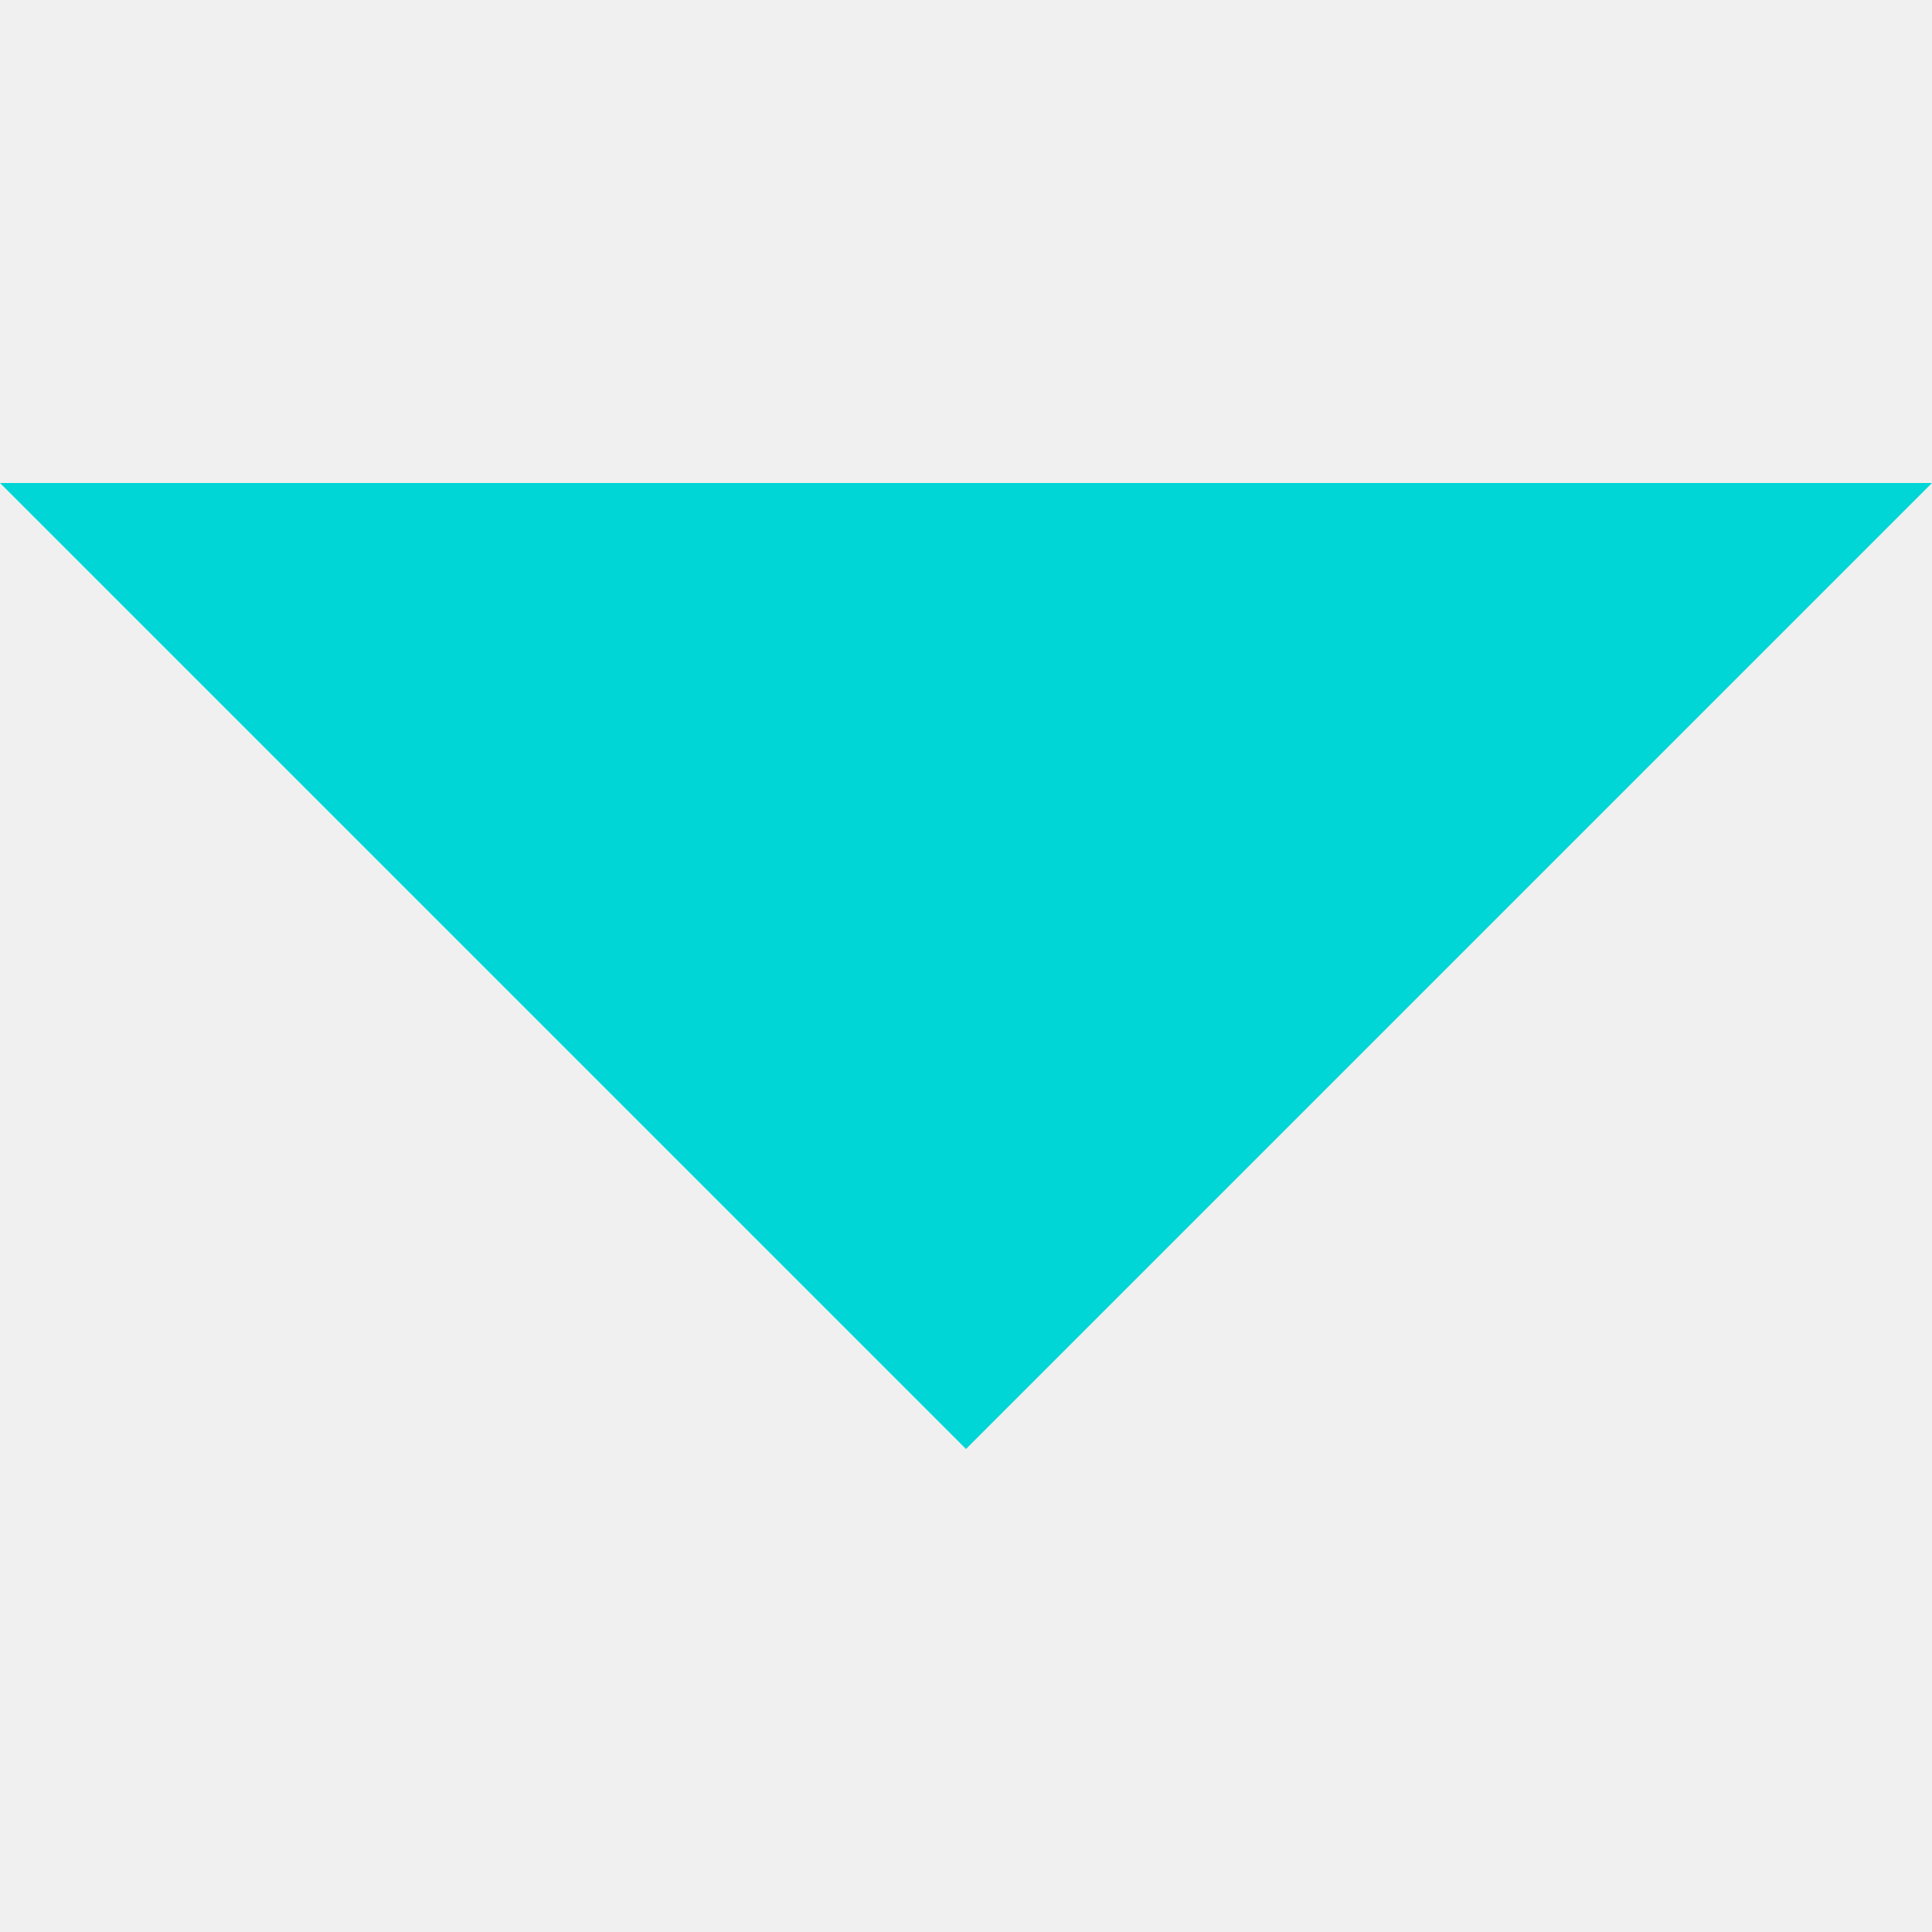
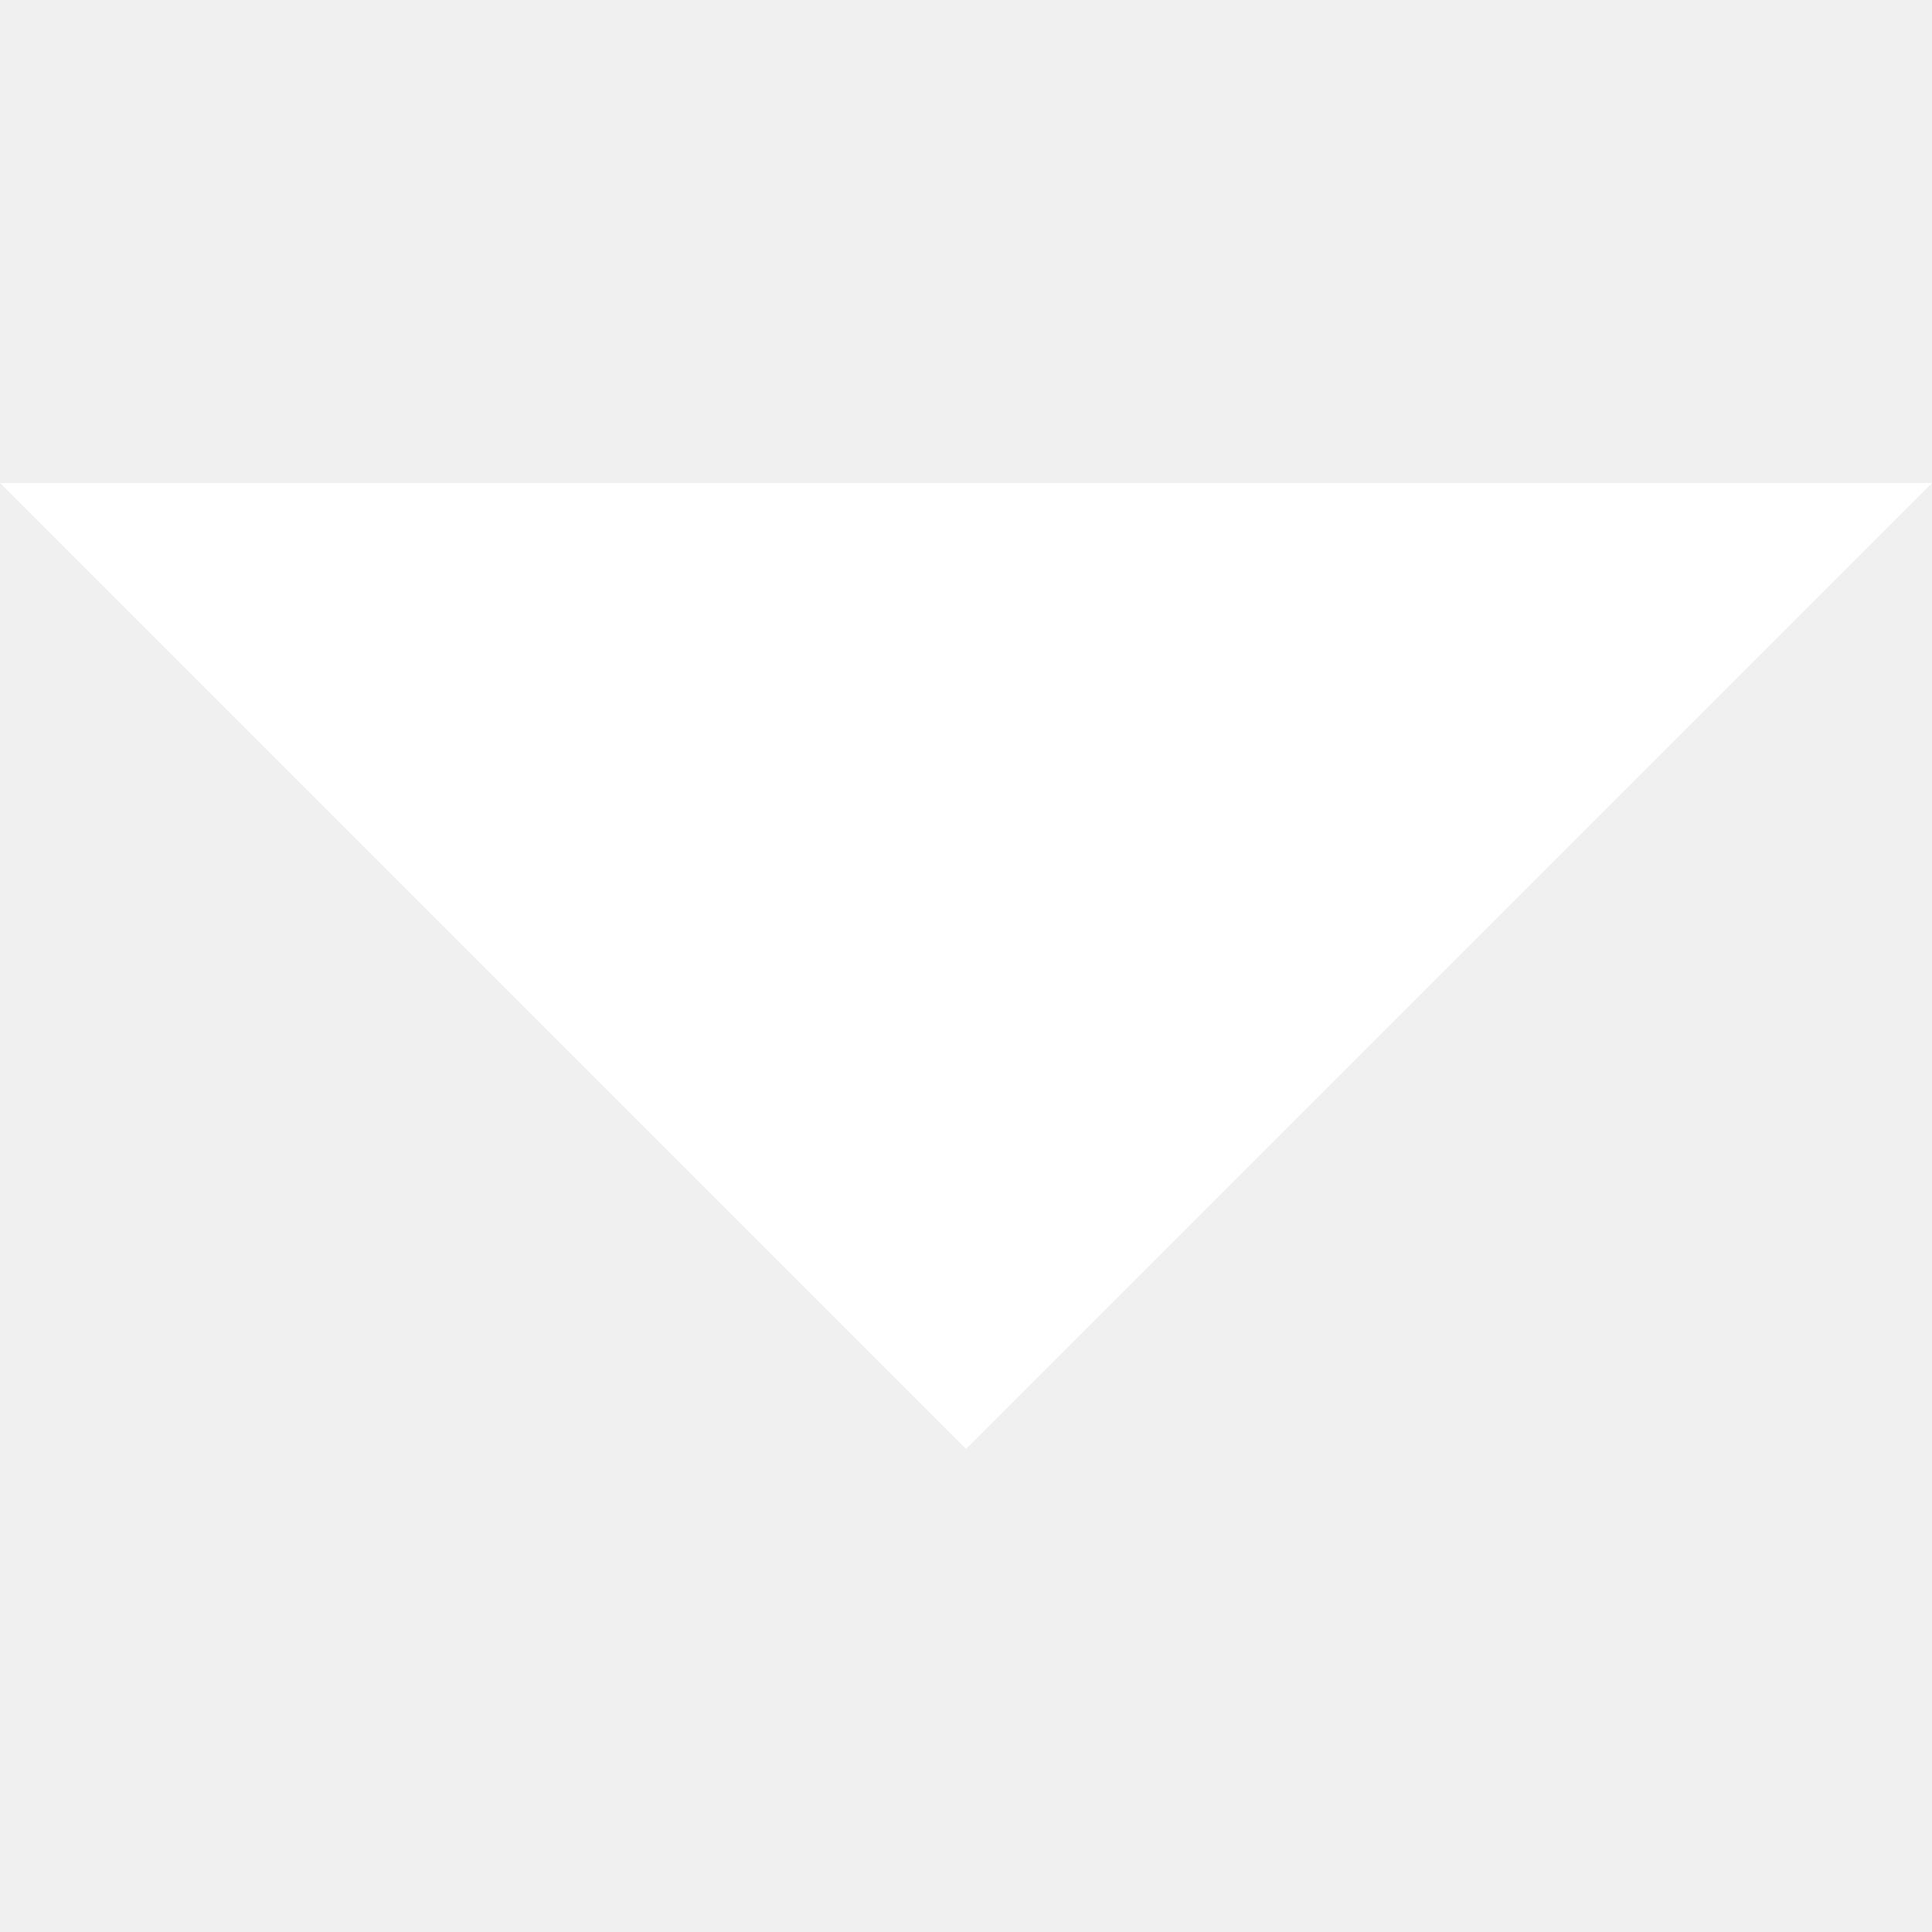
- <svg xmlns="http://www.w3.org/2000/svg" version="1.1" id="Capa_1" x="0px" y="0px" width="255px" height="255px" viewBox="0 0 255 255" style="enable-background:new 0 0 255 255; fill:#00d6d6;" xml:space="preserve">
+ <svg xmlns="http://www.w3.org/2000/svg" version="1.1" id="Capa_1" x="0px" y="0px" width="255px" height="255px" viewBox="0 0 255 255" style="enable-background:new 0 0 255 255; fill:white;" xml:space="preserve">
  <g>
    <g id="arrow-drop-down">
      <polygon points="0,63.75 127.5,191.25 255,63.75   " />
    </g>
  </g>
  <g>
</g>
  <g>
</g>
  <g>
</g>
  <g>
</g>
  <g>
</g>
  <g>
</g>
  <g>
</g>
  <g>
</g>
  <g>
</g>
  <g>
</g>
  <g>
</g>
  <g>
</g>
  <g>
</g>
  <g>
</g>
  <g>
</g>
</svg>
